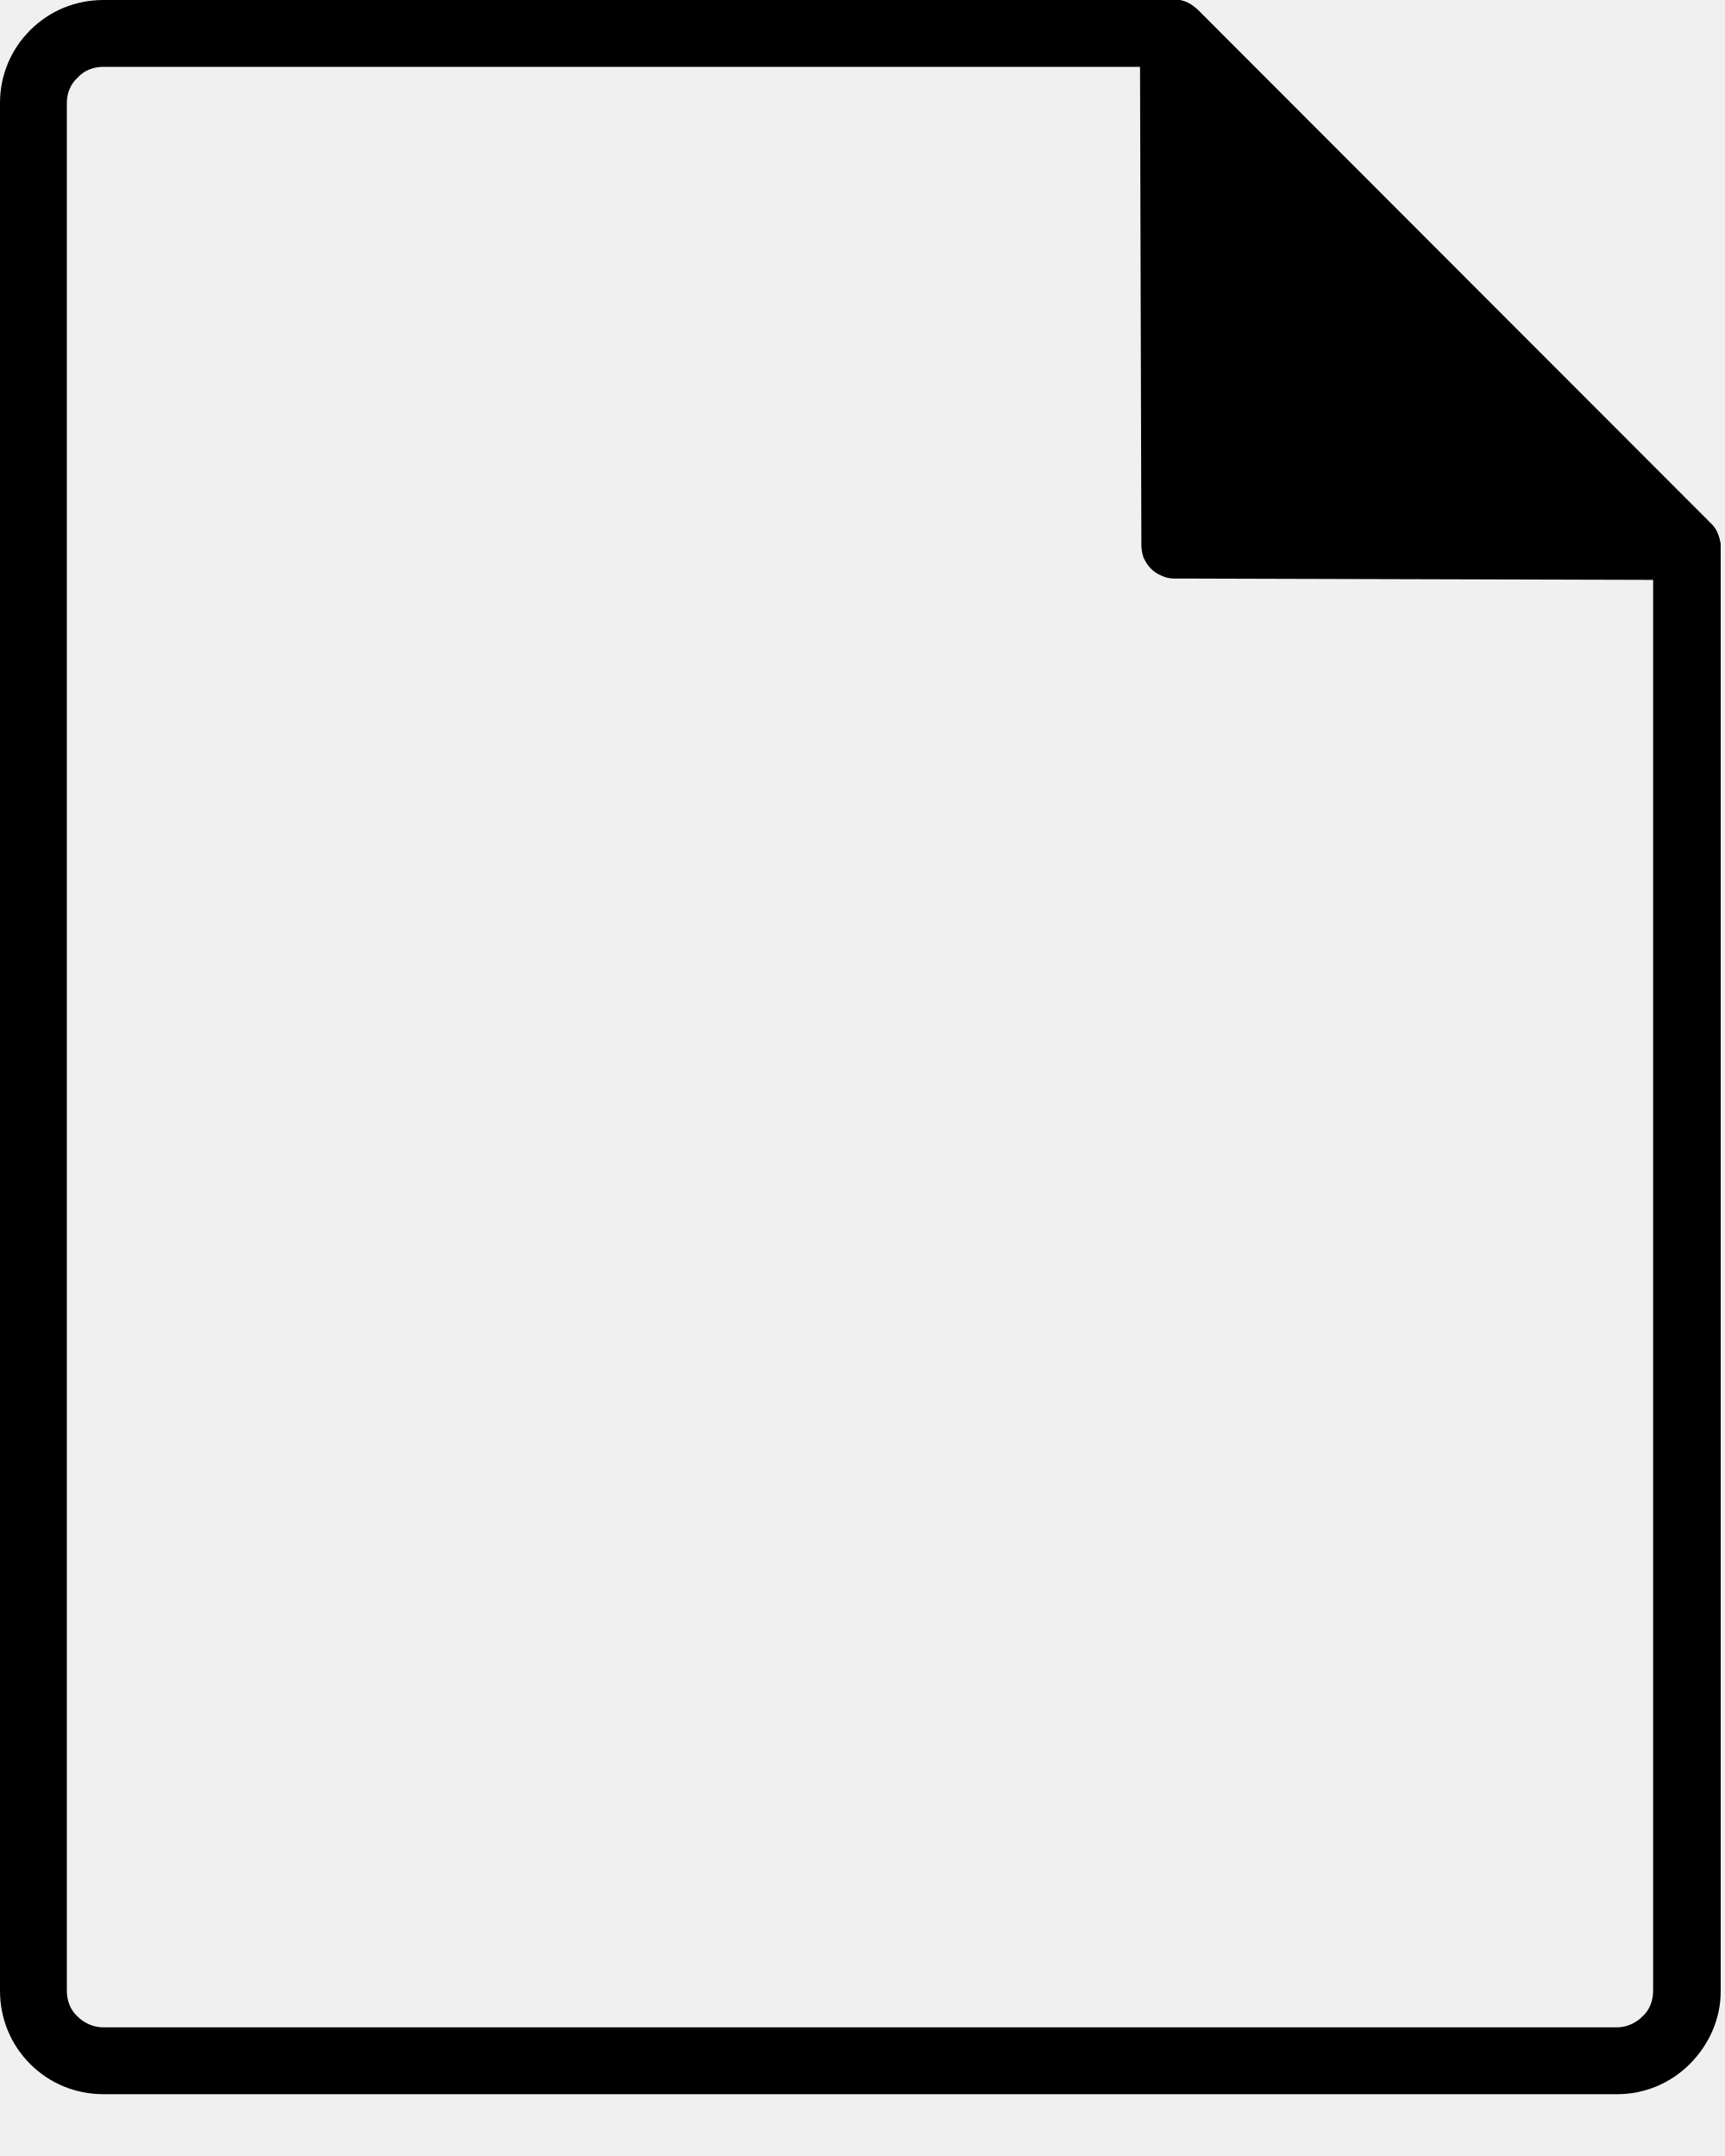
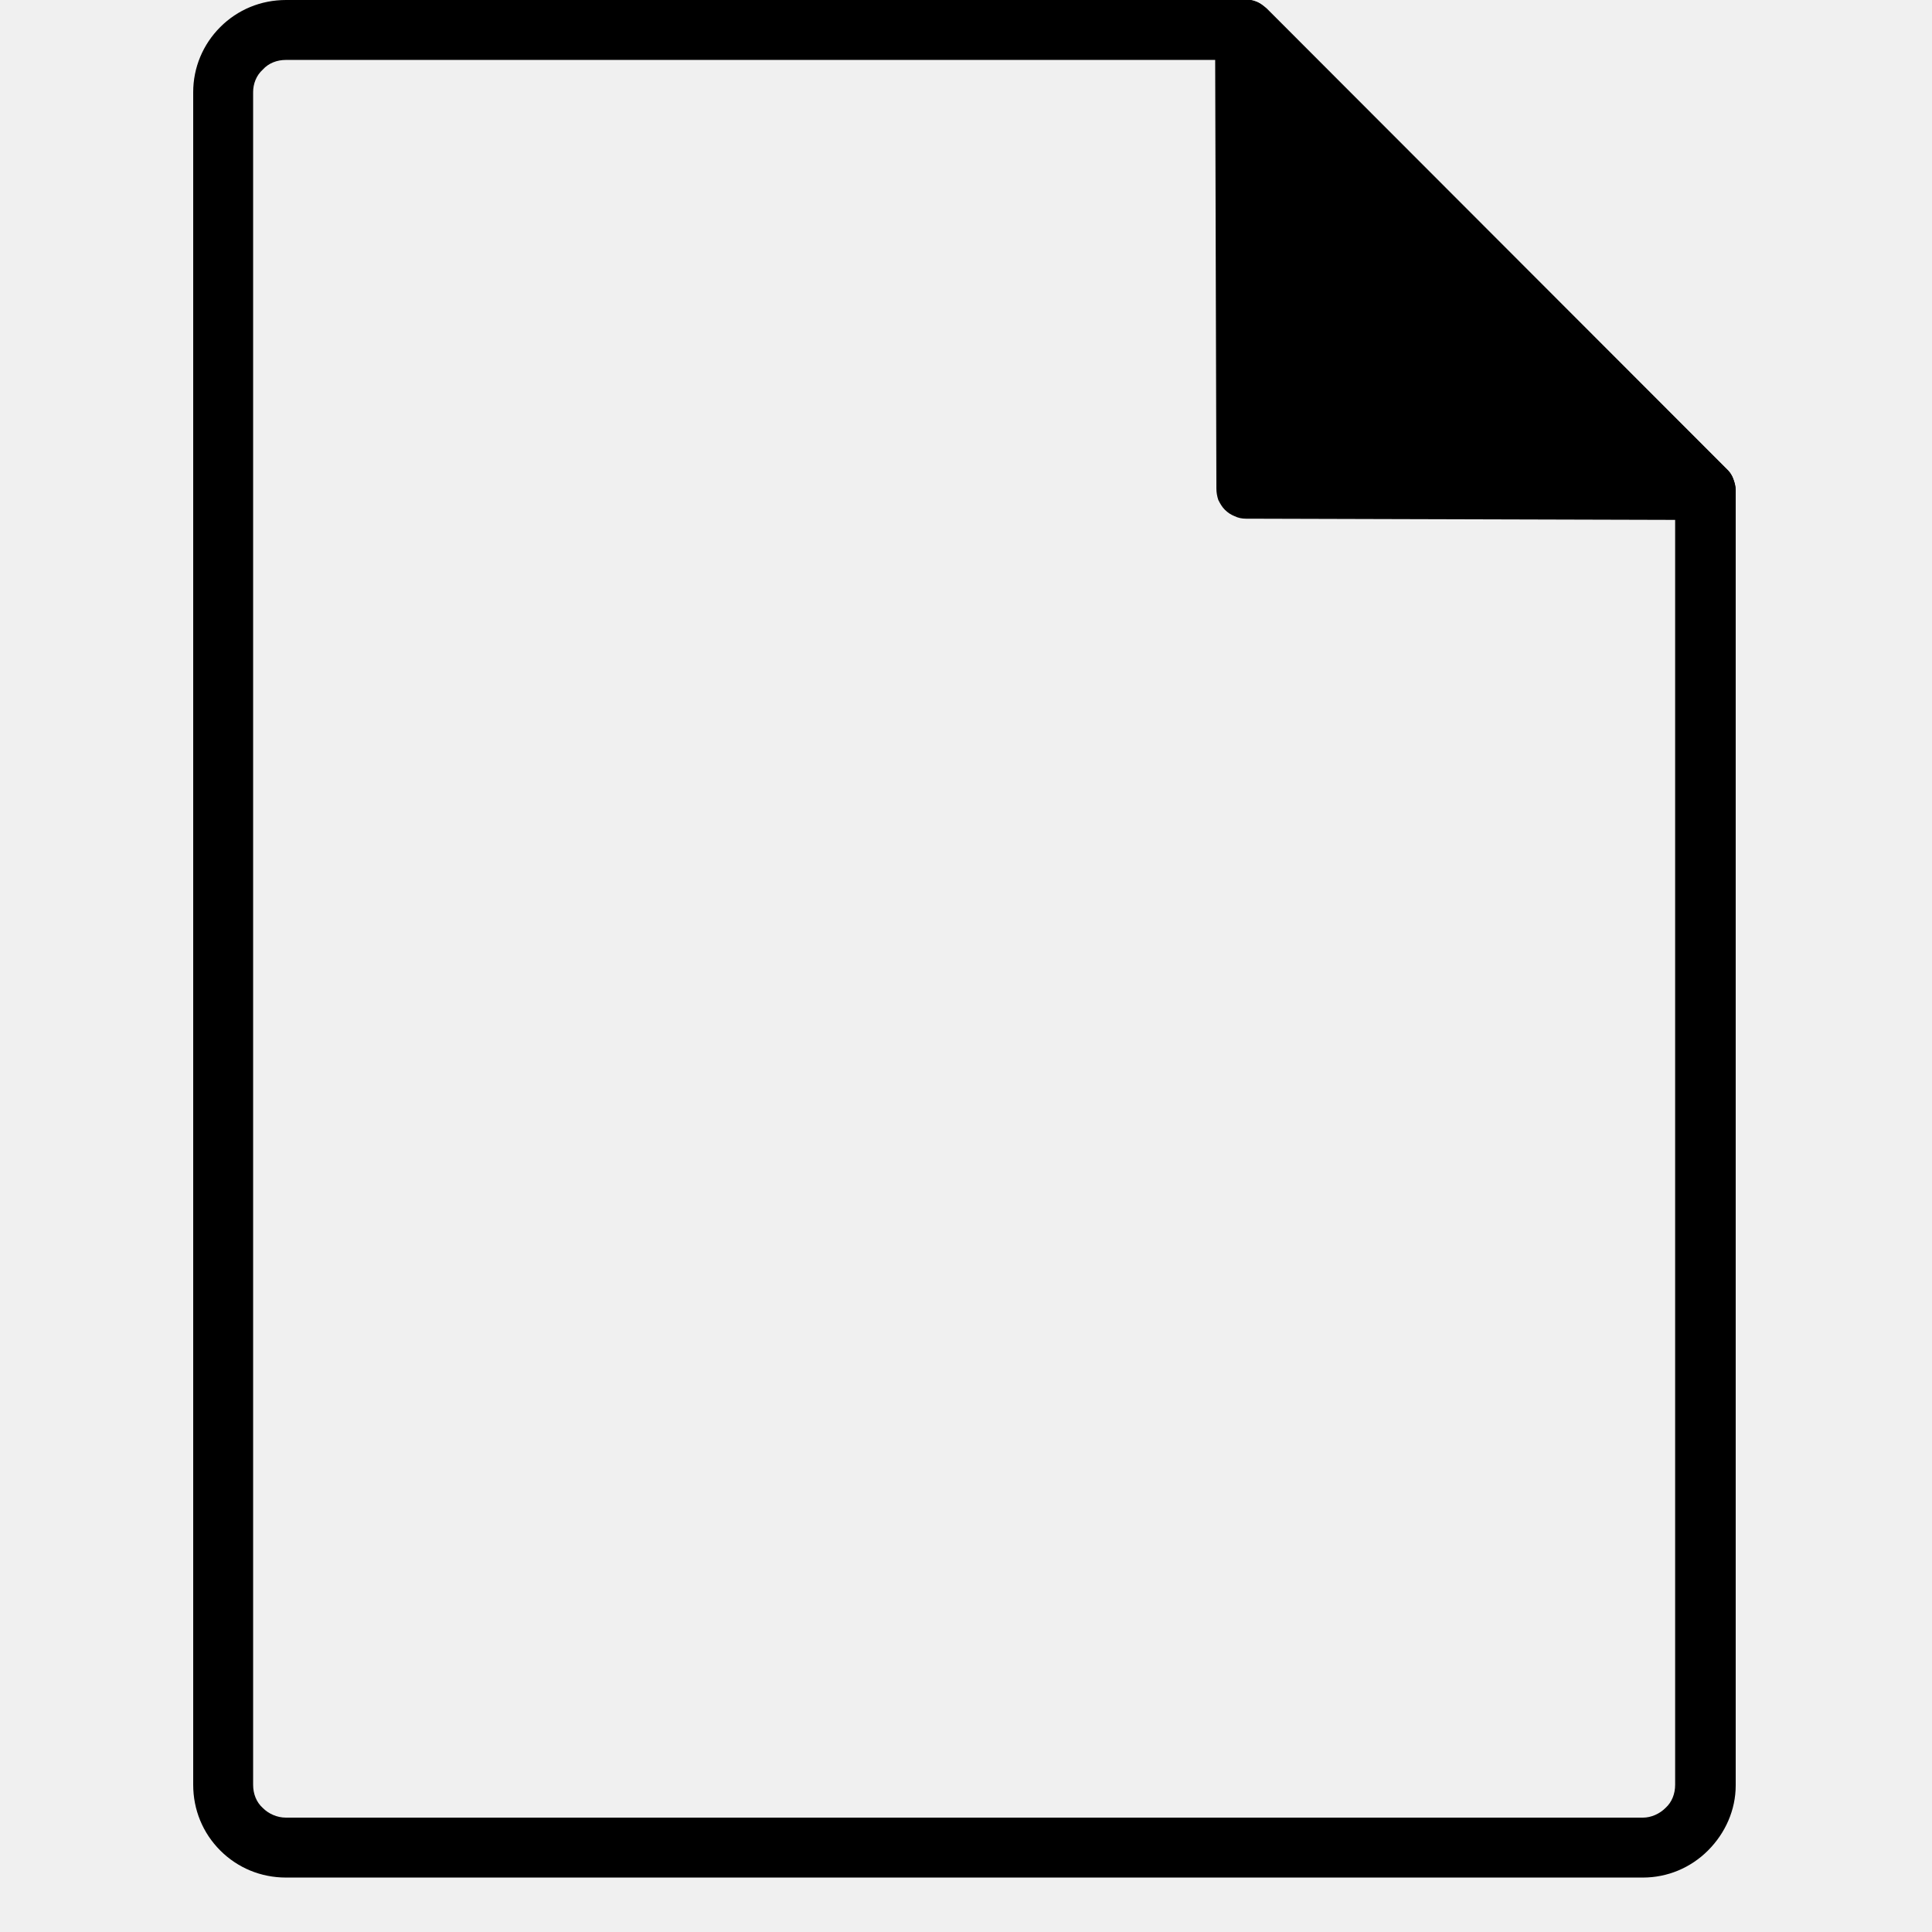
- <svg xmlns="http://www.w3.org/2000/svg" width="24" height="30" viewBox="0 0 24 30" fill="none">
-   <g clip-path="url(#clip0_90_3119)">
-     <path d="M1.44 1.84e-07H16.33C16.39 -5.48e-05 16.45 0.01 16.51 0.03C16.56 0.05 16.61 0.09 16.66 0.13L23.80 7.28C23.84 7.32 23.88 7.37 23.90 7.43C23.92 7.48 23.94 7.54 23.94 7.61V27.71C23.94 28.09 23.78 28.45 23.51 28.72C23.24 28.99 22.88 29.14 22.50 29.14H1.44C1.05 29.14 0.69 28.99 0.42 28.72C0.15 28.45 0.00 28.09 0 27.70V1.43C0.00 1.05 0.15 0.69 0.42 0.42C0.69 0.15 1.05 0.00 1.44 1.84e-07ZM16.14 0.93H1.44C1.30 0.93 1.17 0.98 1.08 1.08C0.98 1.17 0.93 1.30 0.93 1.43V27.70C0.93 27.84 0.98 27.97 1.08 28.06C1.17 28.15 1.30 28.21 1.44 28.21H22.50C22.63 28.21 22.76 28.15 22.85 28.06C22.95 27.97 23.00 27.84 23.00 27.70V7.80L16.14 0.93Z" fill="black" />
-     <path d="M23.43 8.07L16.34 8.05C16.28 8.05 16.22 8.04 16.16 8.01C16.11 7.99 16.06 7.96 16.01 7.91C15.97 7.87 15.94 7.82 15.91 7.76C15.89 7.70 15.88 7.64 15.88 7.58C15.88 7.57 15.88 7.56 15.88 7.54L15.86 0.46C15.86 0.37 15.89 0.28 15.94 0.20C15.99 0.12 16.06 0.06 16.15 0.03C16.24 -0.00 16.33 -0.01 16.42 0.00C16.51 0.02 16.60 0.07 16.66 0.14L23.80 7.28C23.87 7.34 23.91 7.43 23.93 7.53C23.95 7.62 23.93 7.72 23.89 7.80C23.85 7.89 23.79 7.96 23.70 8.01C23.62 8.06 23.52 8.08 23.43 8.07H23.43Z" fill="black" />
+ <svg xmlns="http://www.w3.org/2000/svg" width="20" height="20" viewBox="0 0 20 20" fill="none">
+   <g transform="translate(2 0) scale(0.667)">
+     <g clip-path="url(#clip0_90_3119)">
+       <path d="M1.44 1.84e-07H16.33C16.39 -5.48e-05 16.45 0.01 16.51 0.03C16.56 0.05 16.61 0.09 16.66 0.13L23.80 7.28C23.84 7.32 23.88 7.37 23.90 7.43C23.92 7.48 23.94 7.54 23.94 7.61V27.71C23.94 28.09 23.78 28.45 23.51 28.72C23.24 28.99 22.88 29.14 22.50 29.14H1.44C1.05 29.14 0.69 28.99 0.42 28.72C0.15 28.45 0.00 28.09 0 27.70V1.43C0.00 1.05 0.15 0.69 0.42 0.42C0.69 0.15 1.05 0.00 1.44 1.84e-07ZM16.14 0.93H1.44C1.30 0.93 1.17 0.98 1.08 1.08C0.98 1.17 0.93 1.30 0.93 1.43V27.70C0.93 27.84 0.98 27.97 1.08 28.06C1.17 28.15 1.30 28.21 1.44 28.21H22.50C22.63 28.21 22.76 28.15 22.85 28.06C22.95 27.97 23.00 27.84 23.00 27.70V7.80L16.14 0.93Z" fill="black" />
+       <path d="M23.43 8.07L16.34 8.05C16.28 8.05 16.22 8.04 16.16 8.01C16.11 7.99 16.06 7.96 16.01 7.91C15.97 7.87 15.94 7.82 15.91 7.76C15.89 7.70 15.88 7.64 15.88 7.58C15.88 7.57 15.88 7.56 15.88 7.54L15.86 0.46C15.86 0.37 15.89 0.28 15.94 0.20C15.99 0.12 16.06 0.06 16.15 0.03C16.24 -0.00 16.33 -0.01 16.42 0.00C16.51 0.02 16.60 0.07 16.66 0.14L23.80 7.28C23.87 7.34 23.91 7.43 23.93 7.53C23.95 7.62 23.93 7.72 23.89 7.80C23.85 7.89 23.79 7.96 23.70 8.01C23.62 8.06 23.52 8.08 23.43 8.07H23.43Z" fill="black" />
+     </g>
+     <defs>
+       <clipPath id="clip0_90_3119">
+         <rect width="23.94" height="29.14" fill="white" />
+       </clipPath>
+     </defs>
  </g>
-   <defs>
-     <clipPath id="clip0_90_3119">
-       <rect width="23.94" height="29.14" fill="white" />
-     </clipPath>
-   </defs>
</svg>
